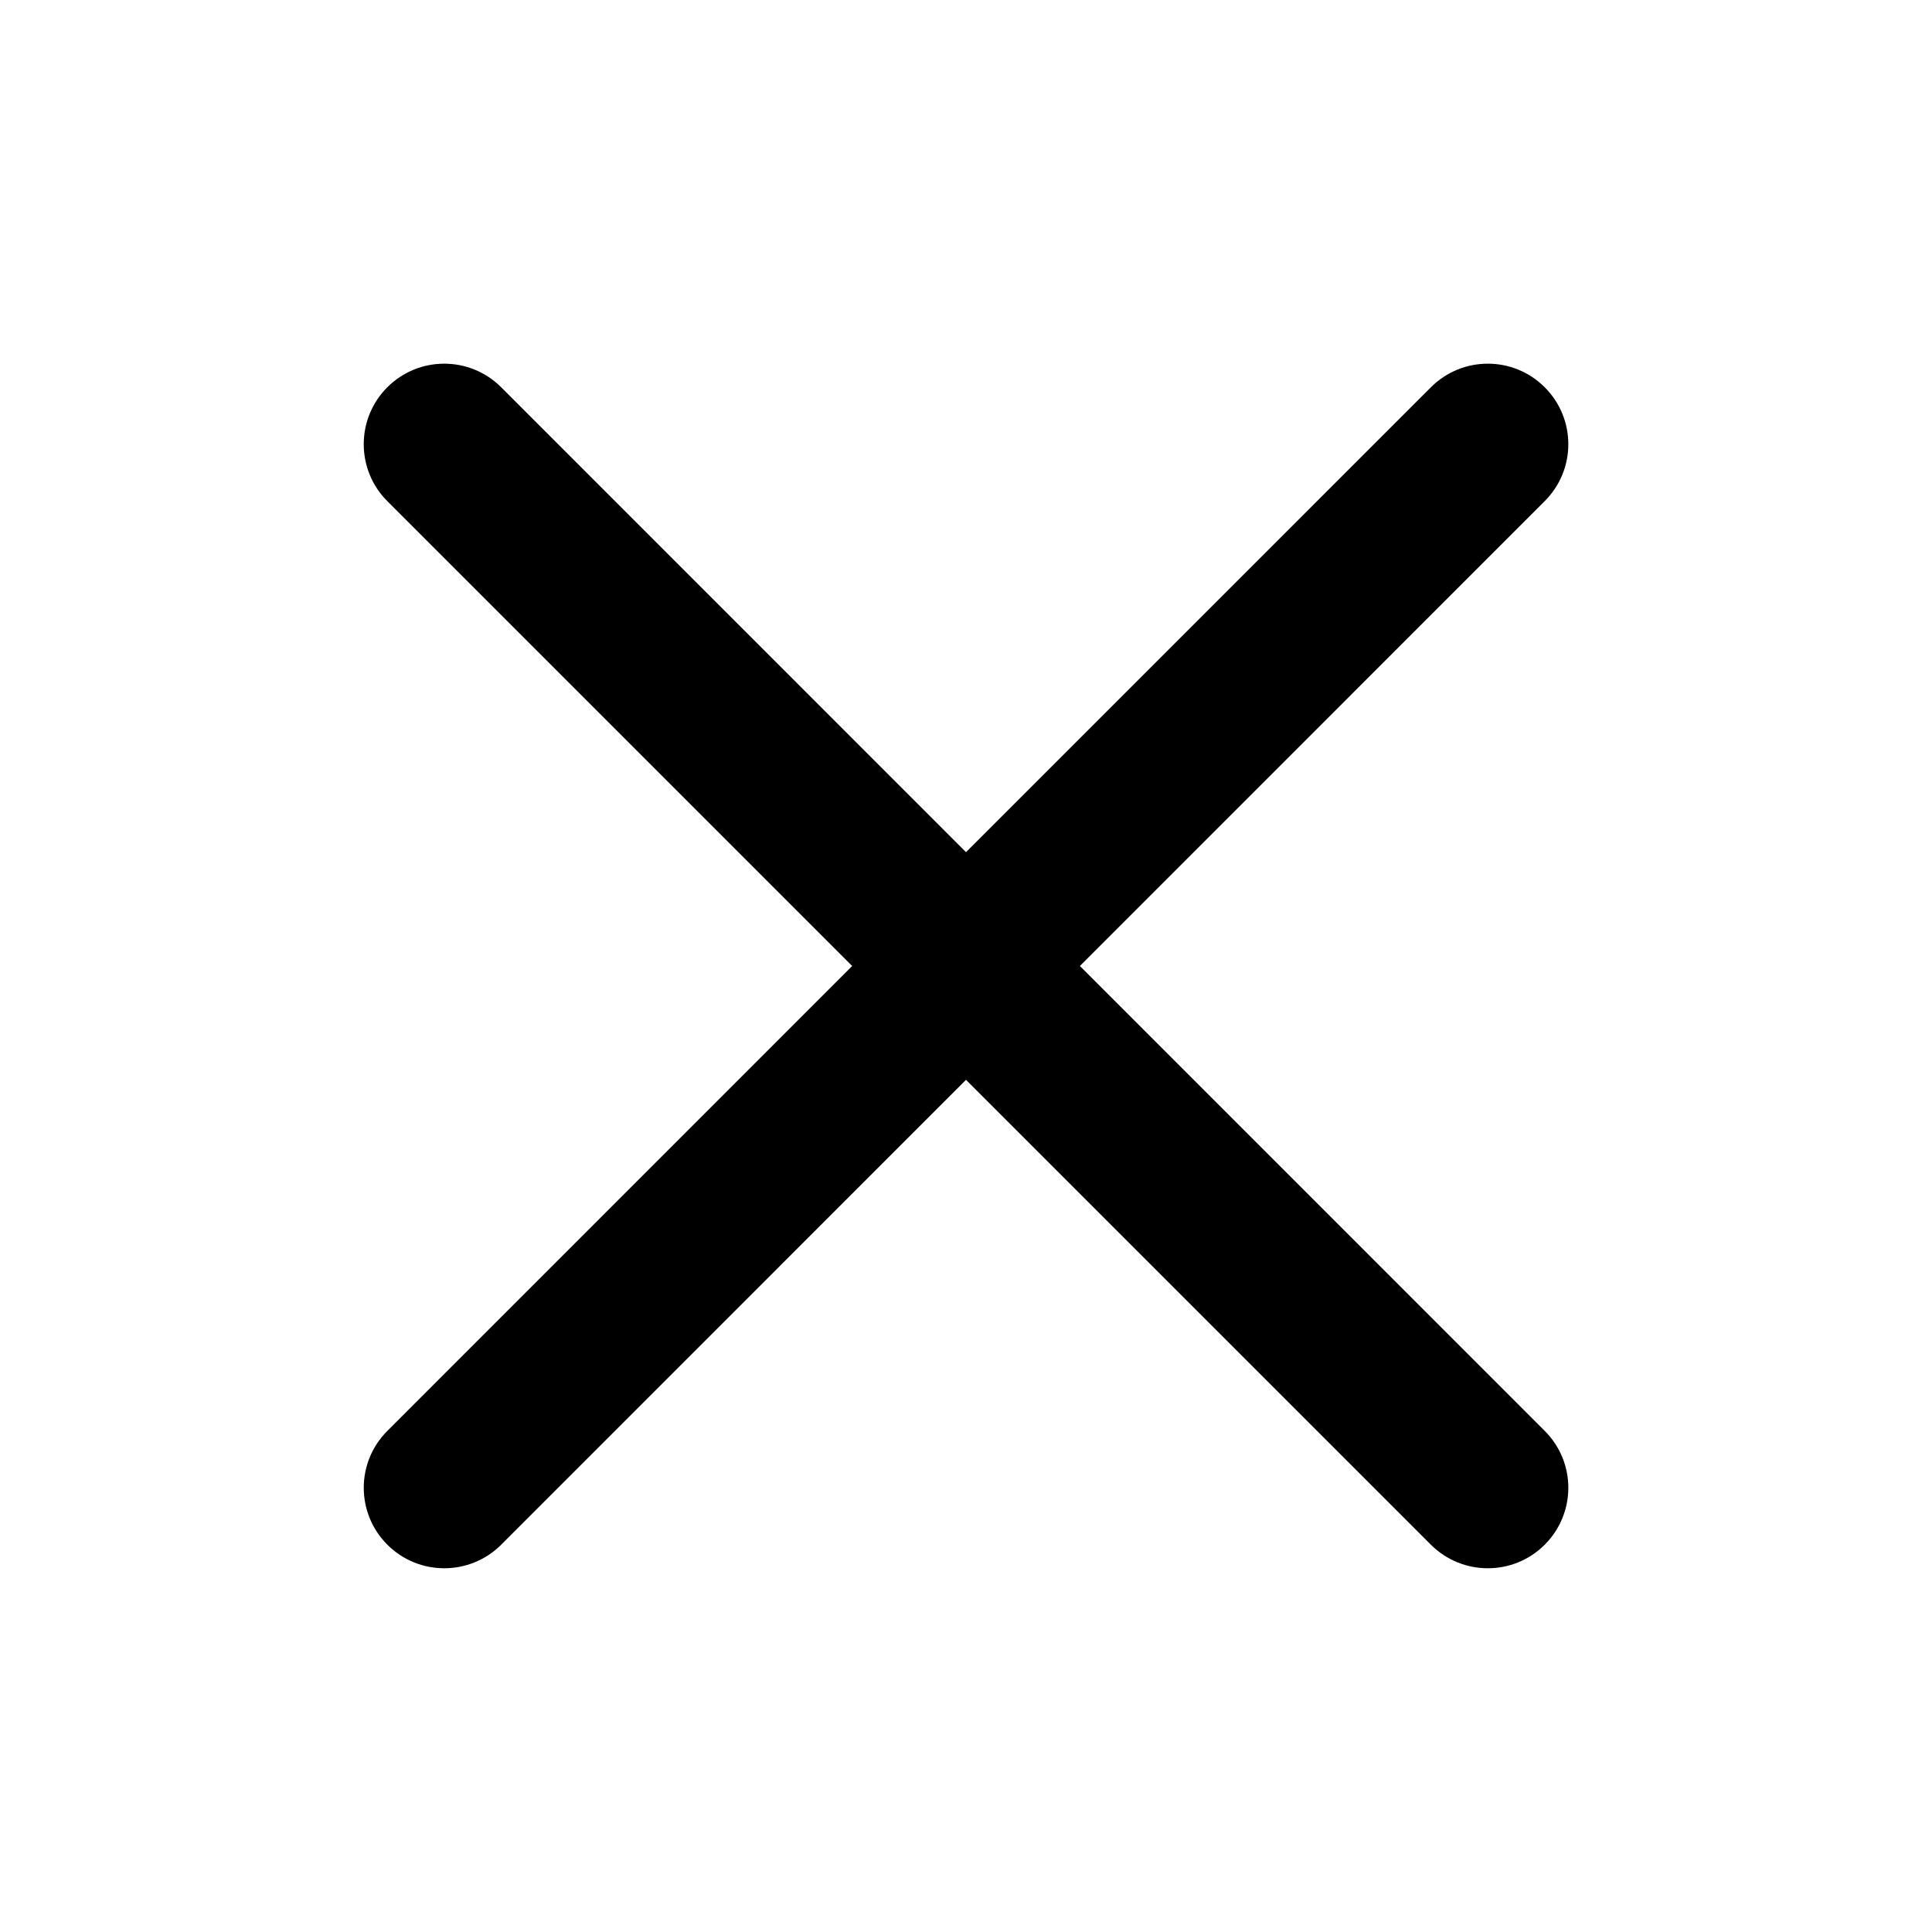
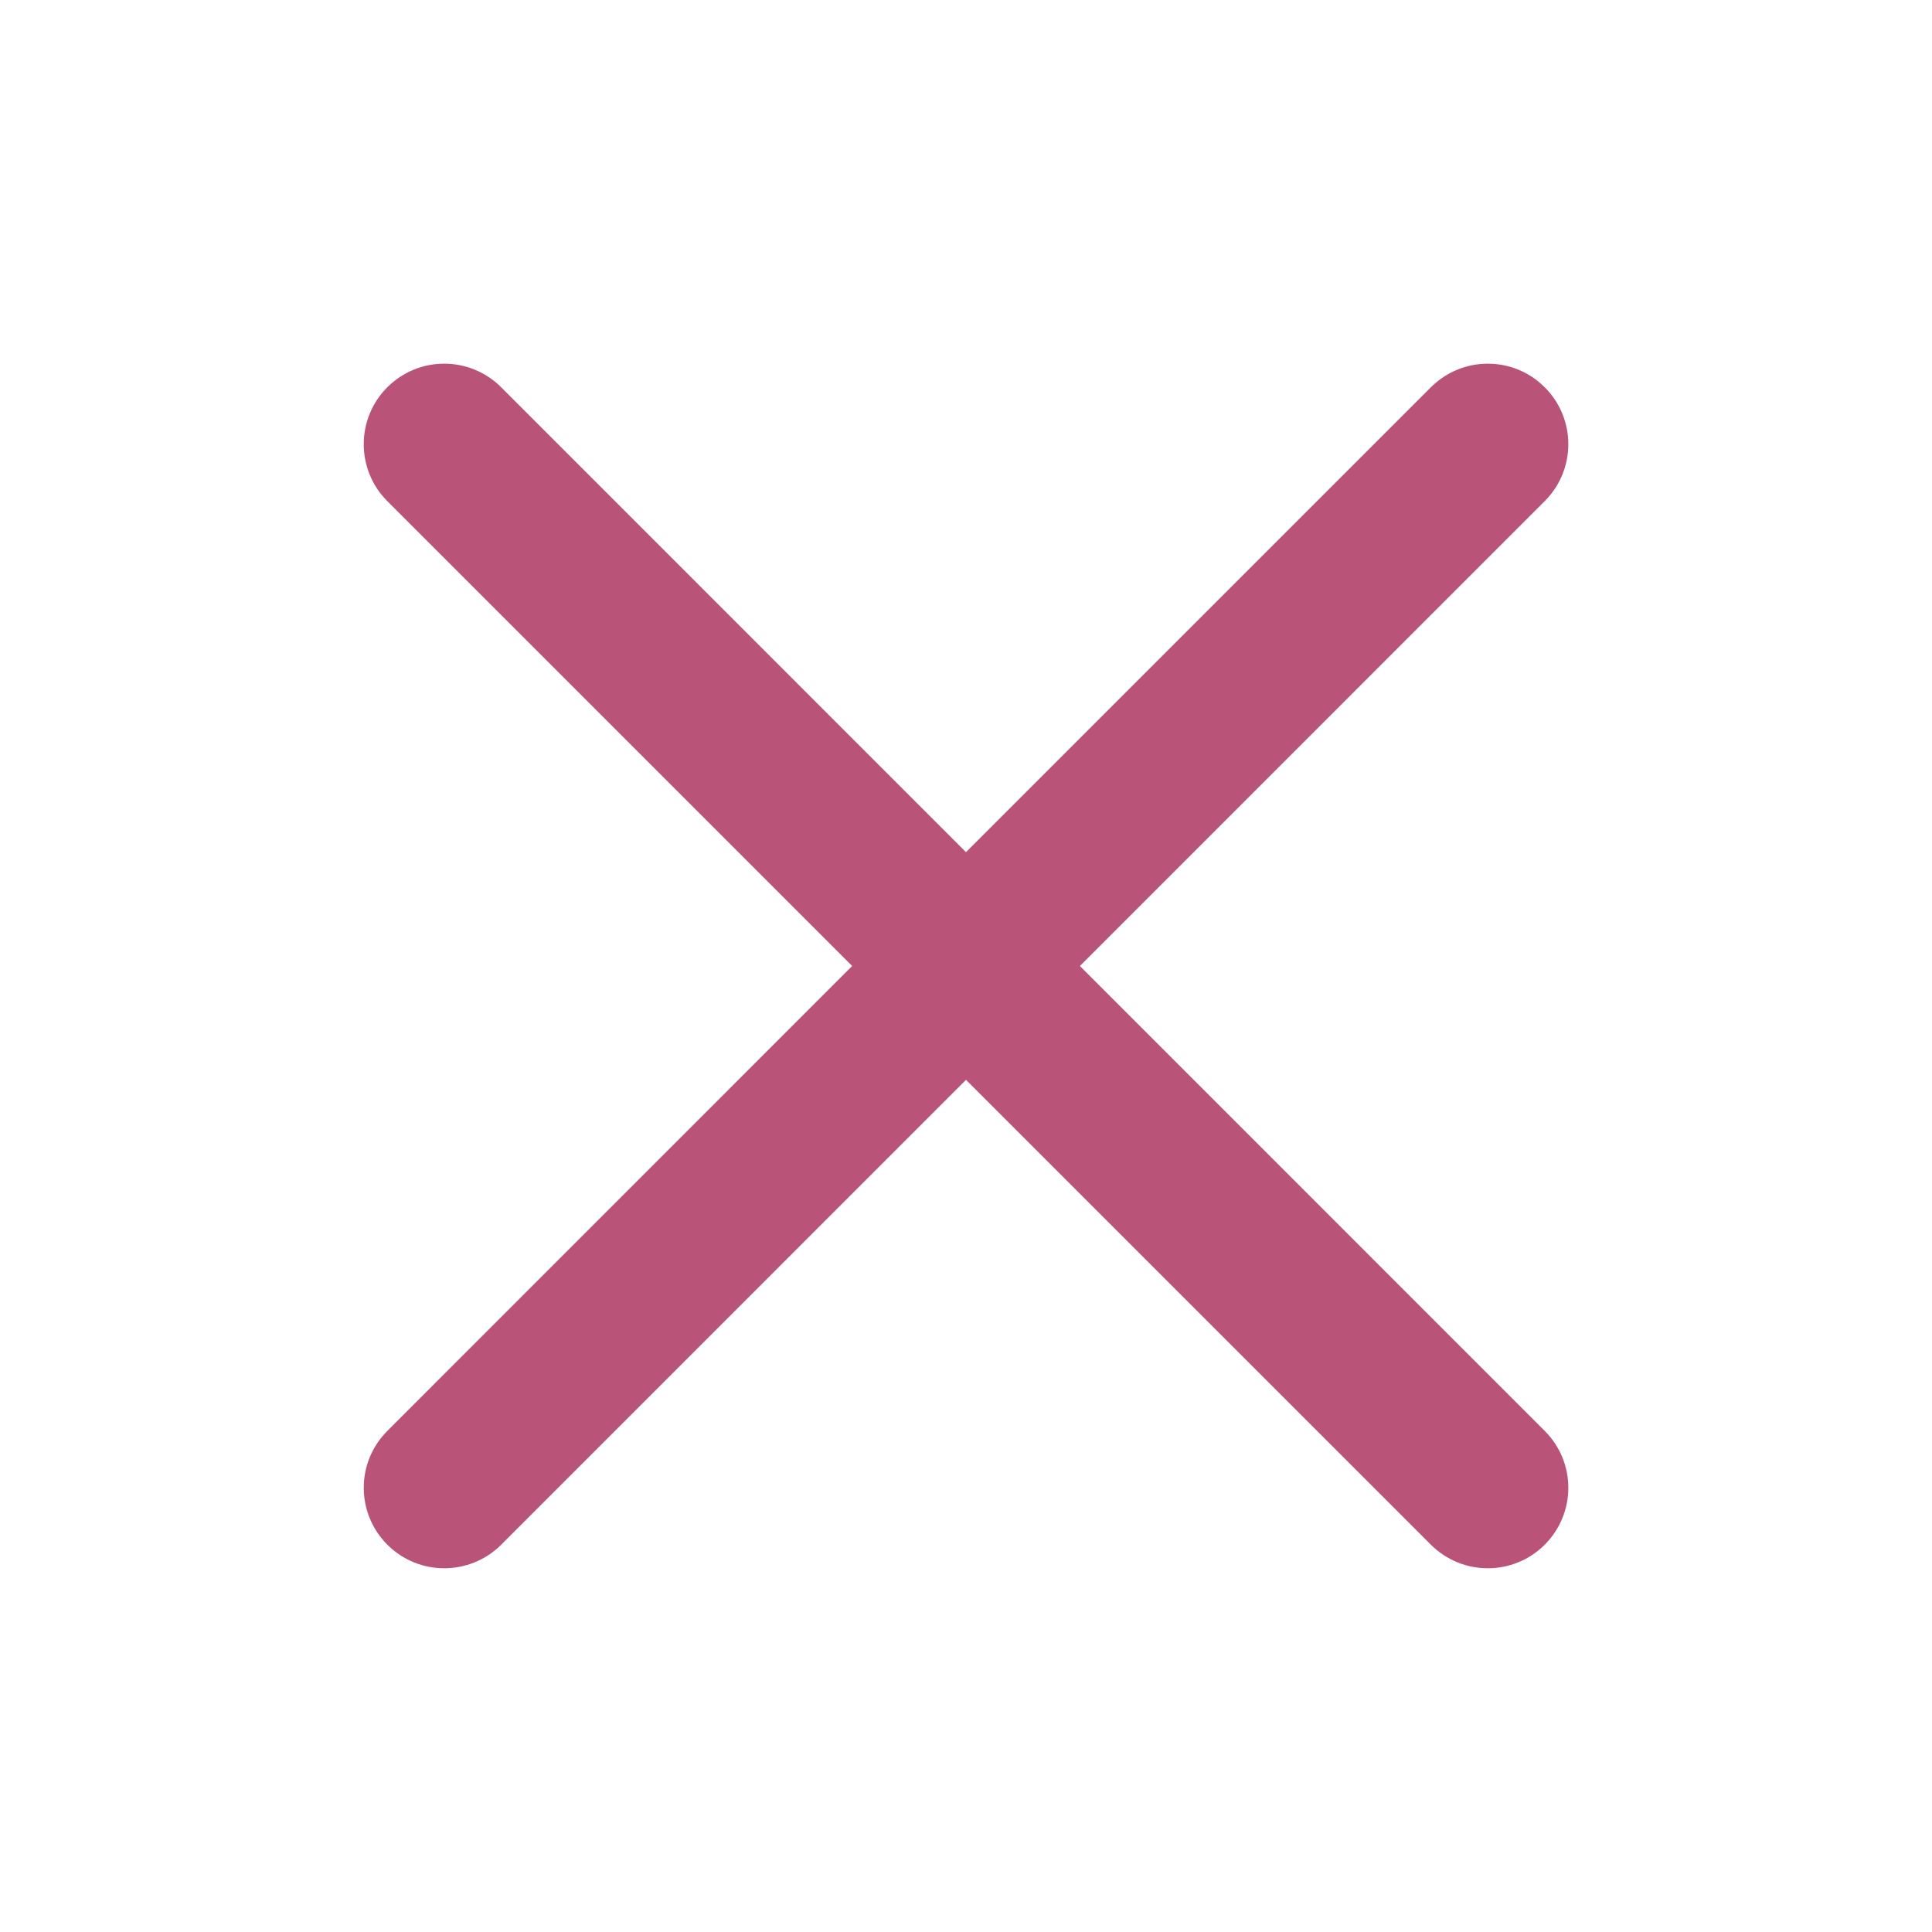
<svg xmlns="http://www.w3.org/2000/svg" width="24px" height="24px" viewBox="0 0 24 24" fill="none">
-   <path d="M6.226 4.811C5.835 4.42 5.202 4.42 4.811 4.811C4.421 5.201 4.421 5.835 4.811 6.225L10.586 12L4.812 17.775C4.421 18.165 4.421 18.798 4.812 19.189C5.202 19.579 5.835 19.579 6.226 19.189L12 13.414L17.775 19.189C18.166 19.579 18.799 19.579 19.189 19.189C19.58 18.798 19.58 18.165 19.189 17.775L13.415 12L19.189 6.225C19.58 5.835 19.58 5.201 19.189 4.811C18.799 4.42 18.166 4.42 17.775 4.811L12 10.586L6.226 4.811Z" fill="black" />
+   <path fill="#b95377" d="M6.226 4.811C5.835 4.42 5.202 4.42 4.811 4.811C4.421 5.201 4.421 5.835 4.811 6.225L10.586 12L4.812 17.775C4.421 18.165 4.421 18.798 4.812 19.189C5.202 19.579 5.835 19.579 6.226 19.189L12 13.414L17.775 19.189C18.166 19.579 18.799 19.579 19.189 19.189C19.58 18.798 19.58 18.165 19.189 17.775L13.415 12L19.189 6.225C19.58 5.835 19.58 5.201 19.189 4.811C18.799 4.42 18.166 4.42 17.775 4.811L12 10.586L6.226 4.811Z" />
</svg>
